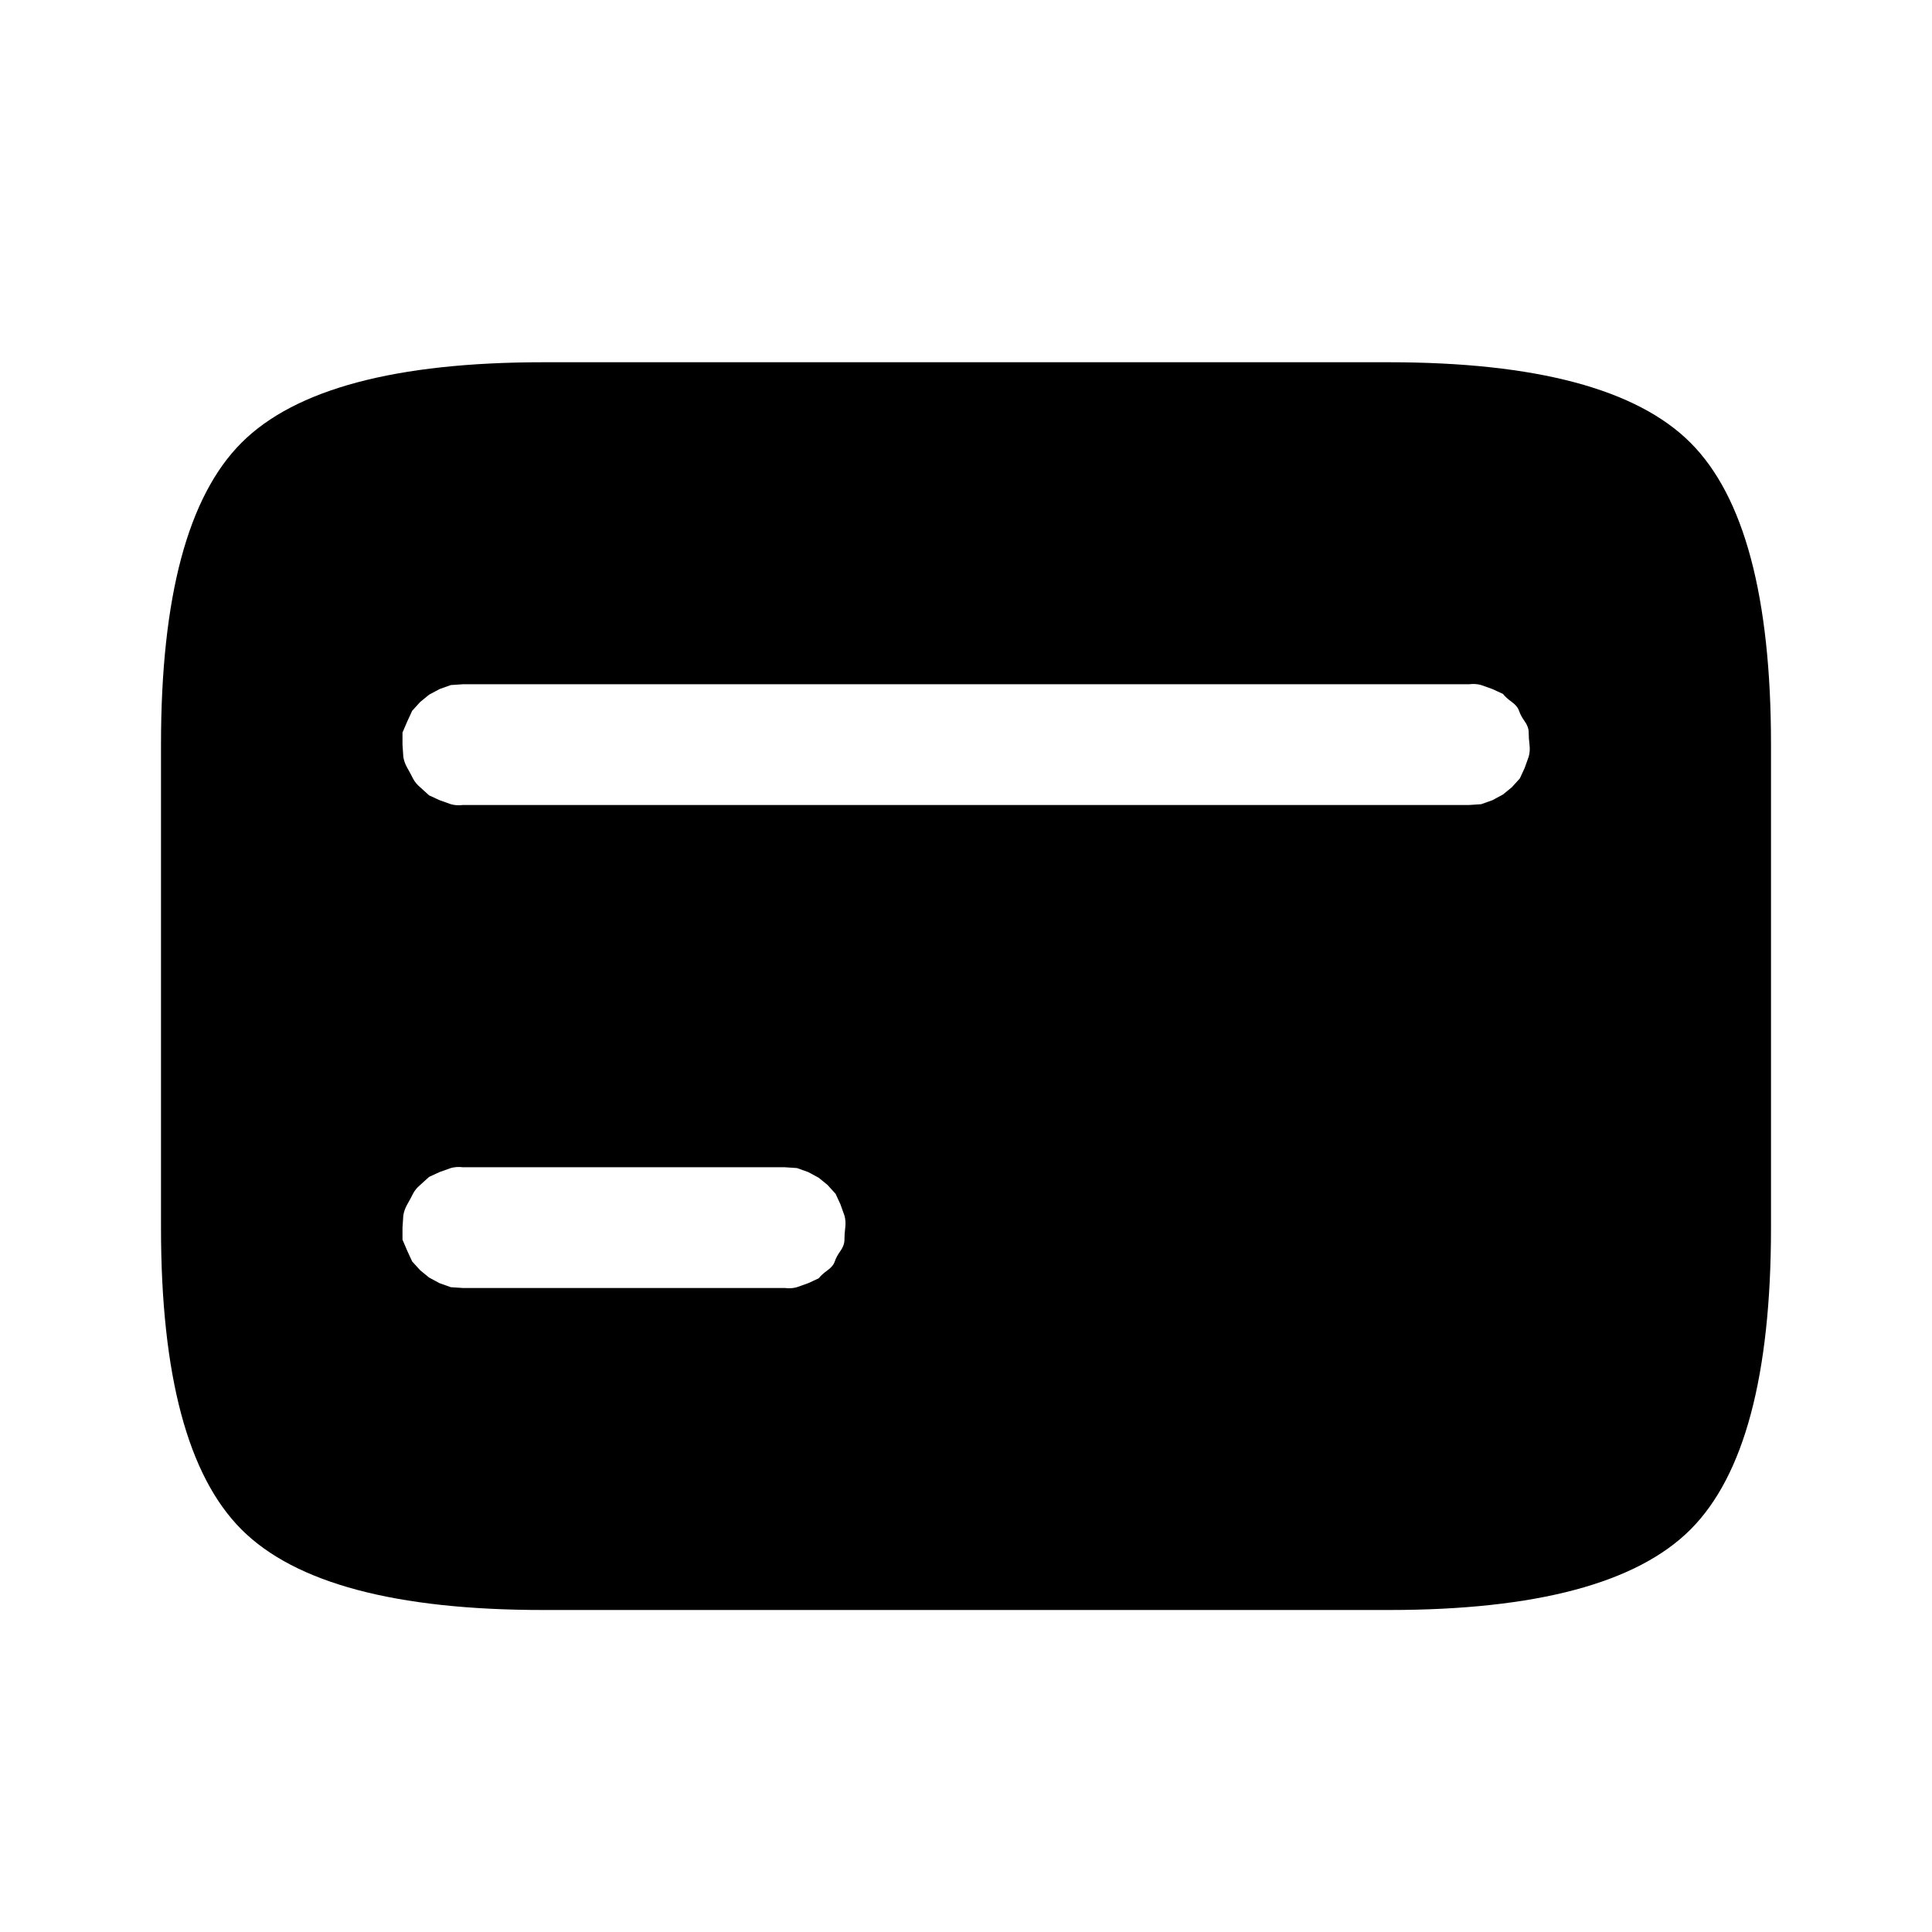
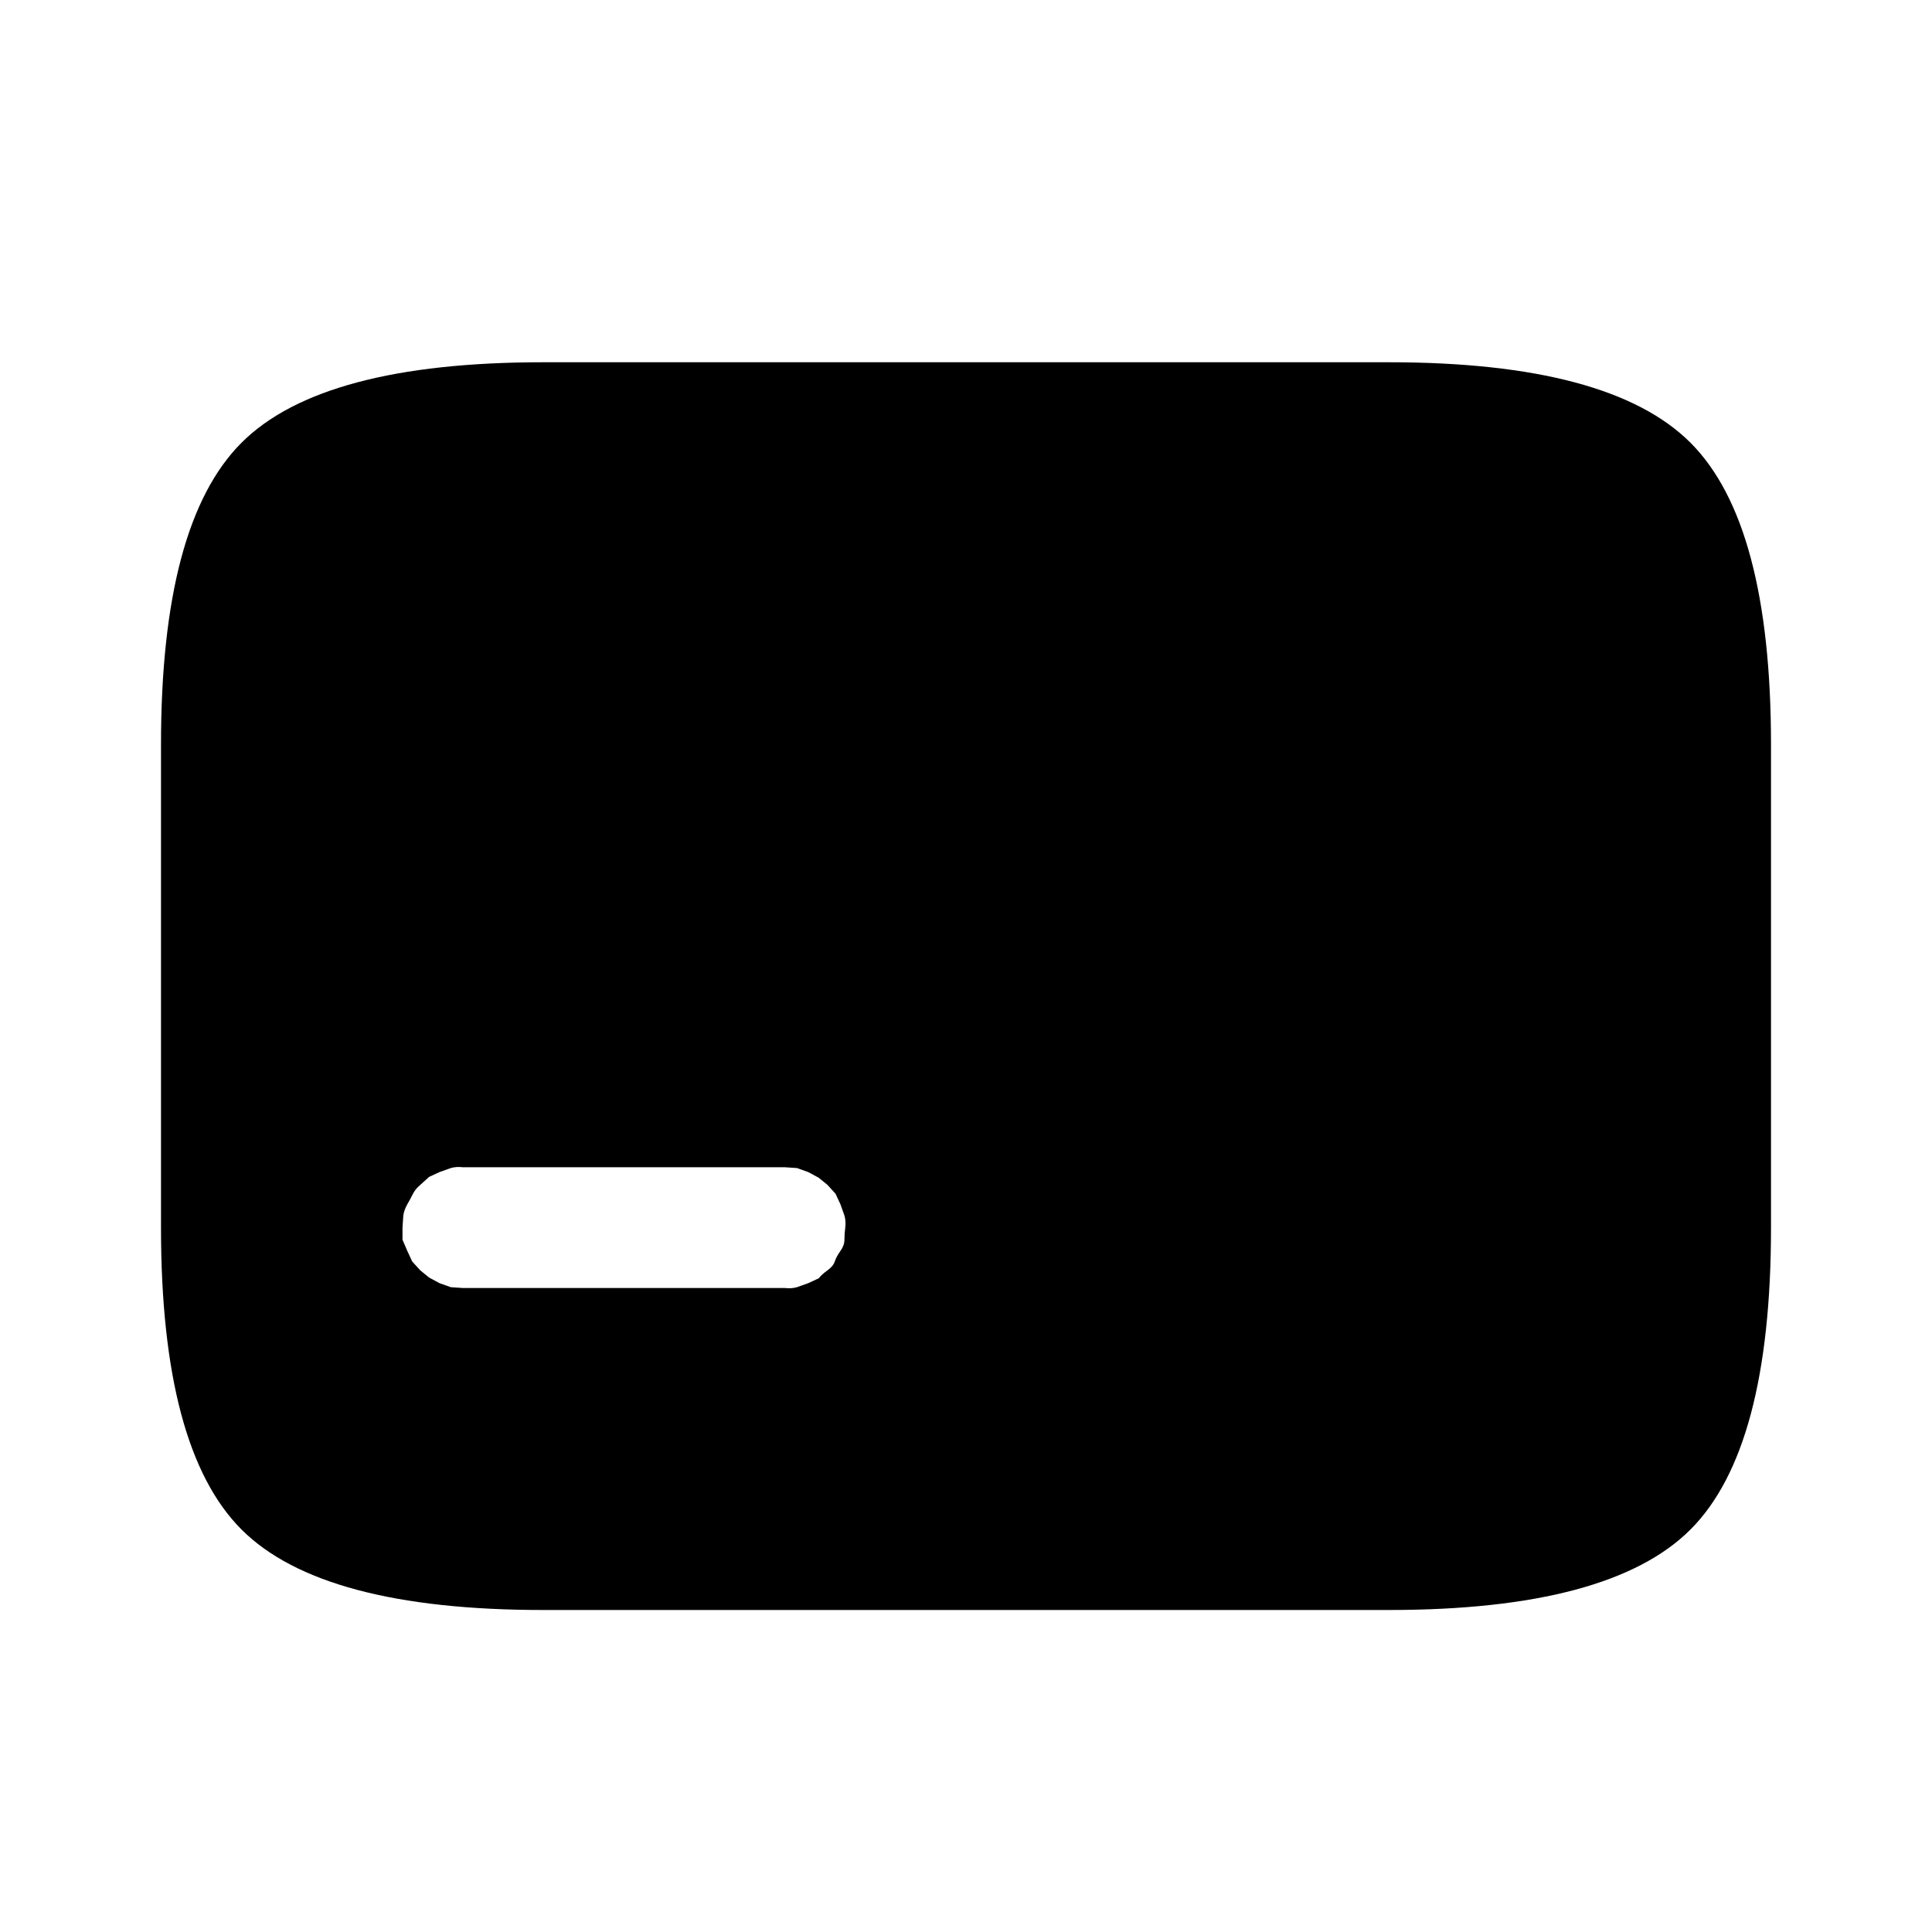
<svg xmlns="http://www.w3.org/2000/svg" width="24" height="24" viewBox="0 0 24 24" fill="currentColor">
-   <path fill-rule="evenodd" d="M17.25 4.5H6.75Q4 4.5 3 5.5T2 9.25v6Q2 18 3 19t3.75 1h10.5Q20 20 21 19t1-3.75v-6q0-2.75-1-3.75t-3.75-1m1 4H5.75l-.15.01-.14.05-.13.07-.11.09-.1.11-.06.13L5 9.1v.15l.01.15q.01.07.05.14t.07.13.09.11l.11.1.13.06.14.05q.07.02.15.01h12.5l.15-.01.14-.05.13-.07.11-.09.1-.11.06-.13.05-.14q.02-.07.01-.15t-.01-.15-.05-.14-.07-.13-.09-.11-.11-.1l-.13-.06-.14-.05q-.07-.02-.15-.01m-12.5 6h4l.15.01.14.05.13.07.11.09.1.11.06.13.05.14q.02.07.01.15t-.01.15-.05.14-.07.13-.09.11-.11.1l-.13.06-.14.05q-.07.02-.15.01h-4l-.15-.01-.14-.05-.13-.07-.11-.09-.1-.11-.06-.13L5 15.4v-.15l.01-.15q.01-.07.05-.14t.07-.13.09-.11l.11-.1.13-.06.14-.05q.07-.02.15-.01" />
+   <path d="M17.25 4.5H6.75Q4 4.5 3 5.5T2 9.25v6Q2 18 3 19t3.75 1h10.5Q20 20 21 19t1-3.75v-6q0-2.75-1-3.75t-3.75-1m1 4H5.75l-.15.01-.14.05-.13.07-.11.09-.1.11-.06.13L5 9.1v.15l.01.15q.01.07.05.14t.07.13.09.11l.11.1.13.06.14.05q.07.02.15.01h12.5l.15-.01.14-.05.13-.07.11-.09.1-.11.06-.13.05-.14q.02-.07.01-.15t-.01-.15-.05-.14-.07-.13-.09-.11-.11-.1l-.13-.06-.14-.05q-.07-.02-.15-.01m-12.5 6h4l.15.01.14.05.13.07.11.09.1.11.06.13.05.14q.02.07.01.15t-.01.15-.05.14-.07.13-.09.11-.11.1l-.13.06-.14.05q-.07.02-.15.01h-4l-.15-.01-.14-.05-.13-.07-.11-.09-.1-.11-.06-.13L5 15.4v-.15l.01-.15q.01-.07.05-.14t.07-.13.09-.11l.11-.1.13-.06.14-.05q.07-.02.15-.01" />
</svg>
